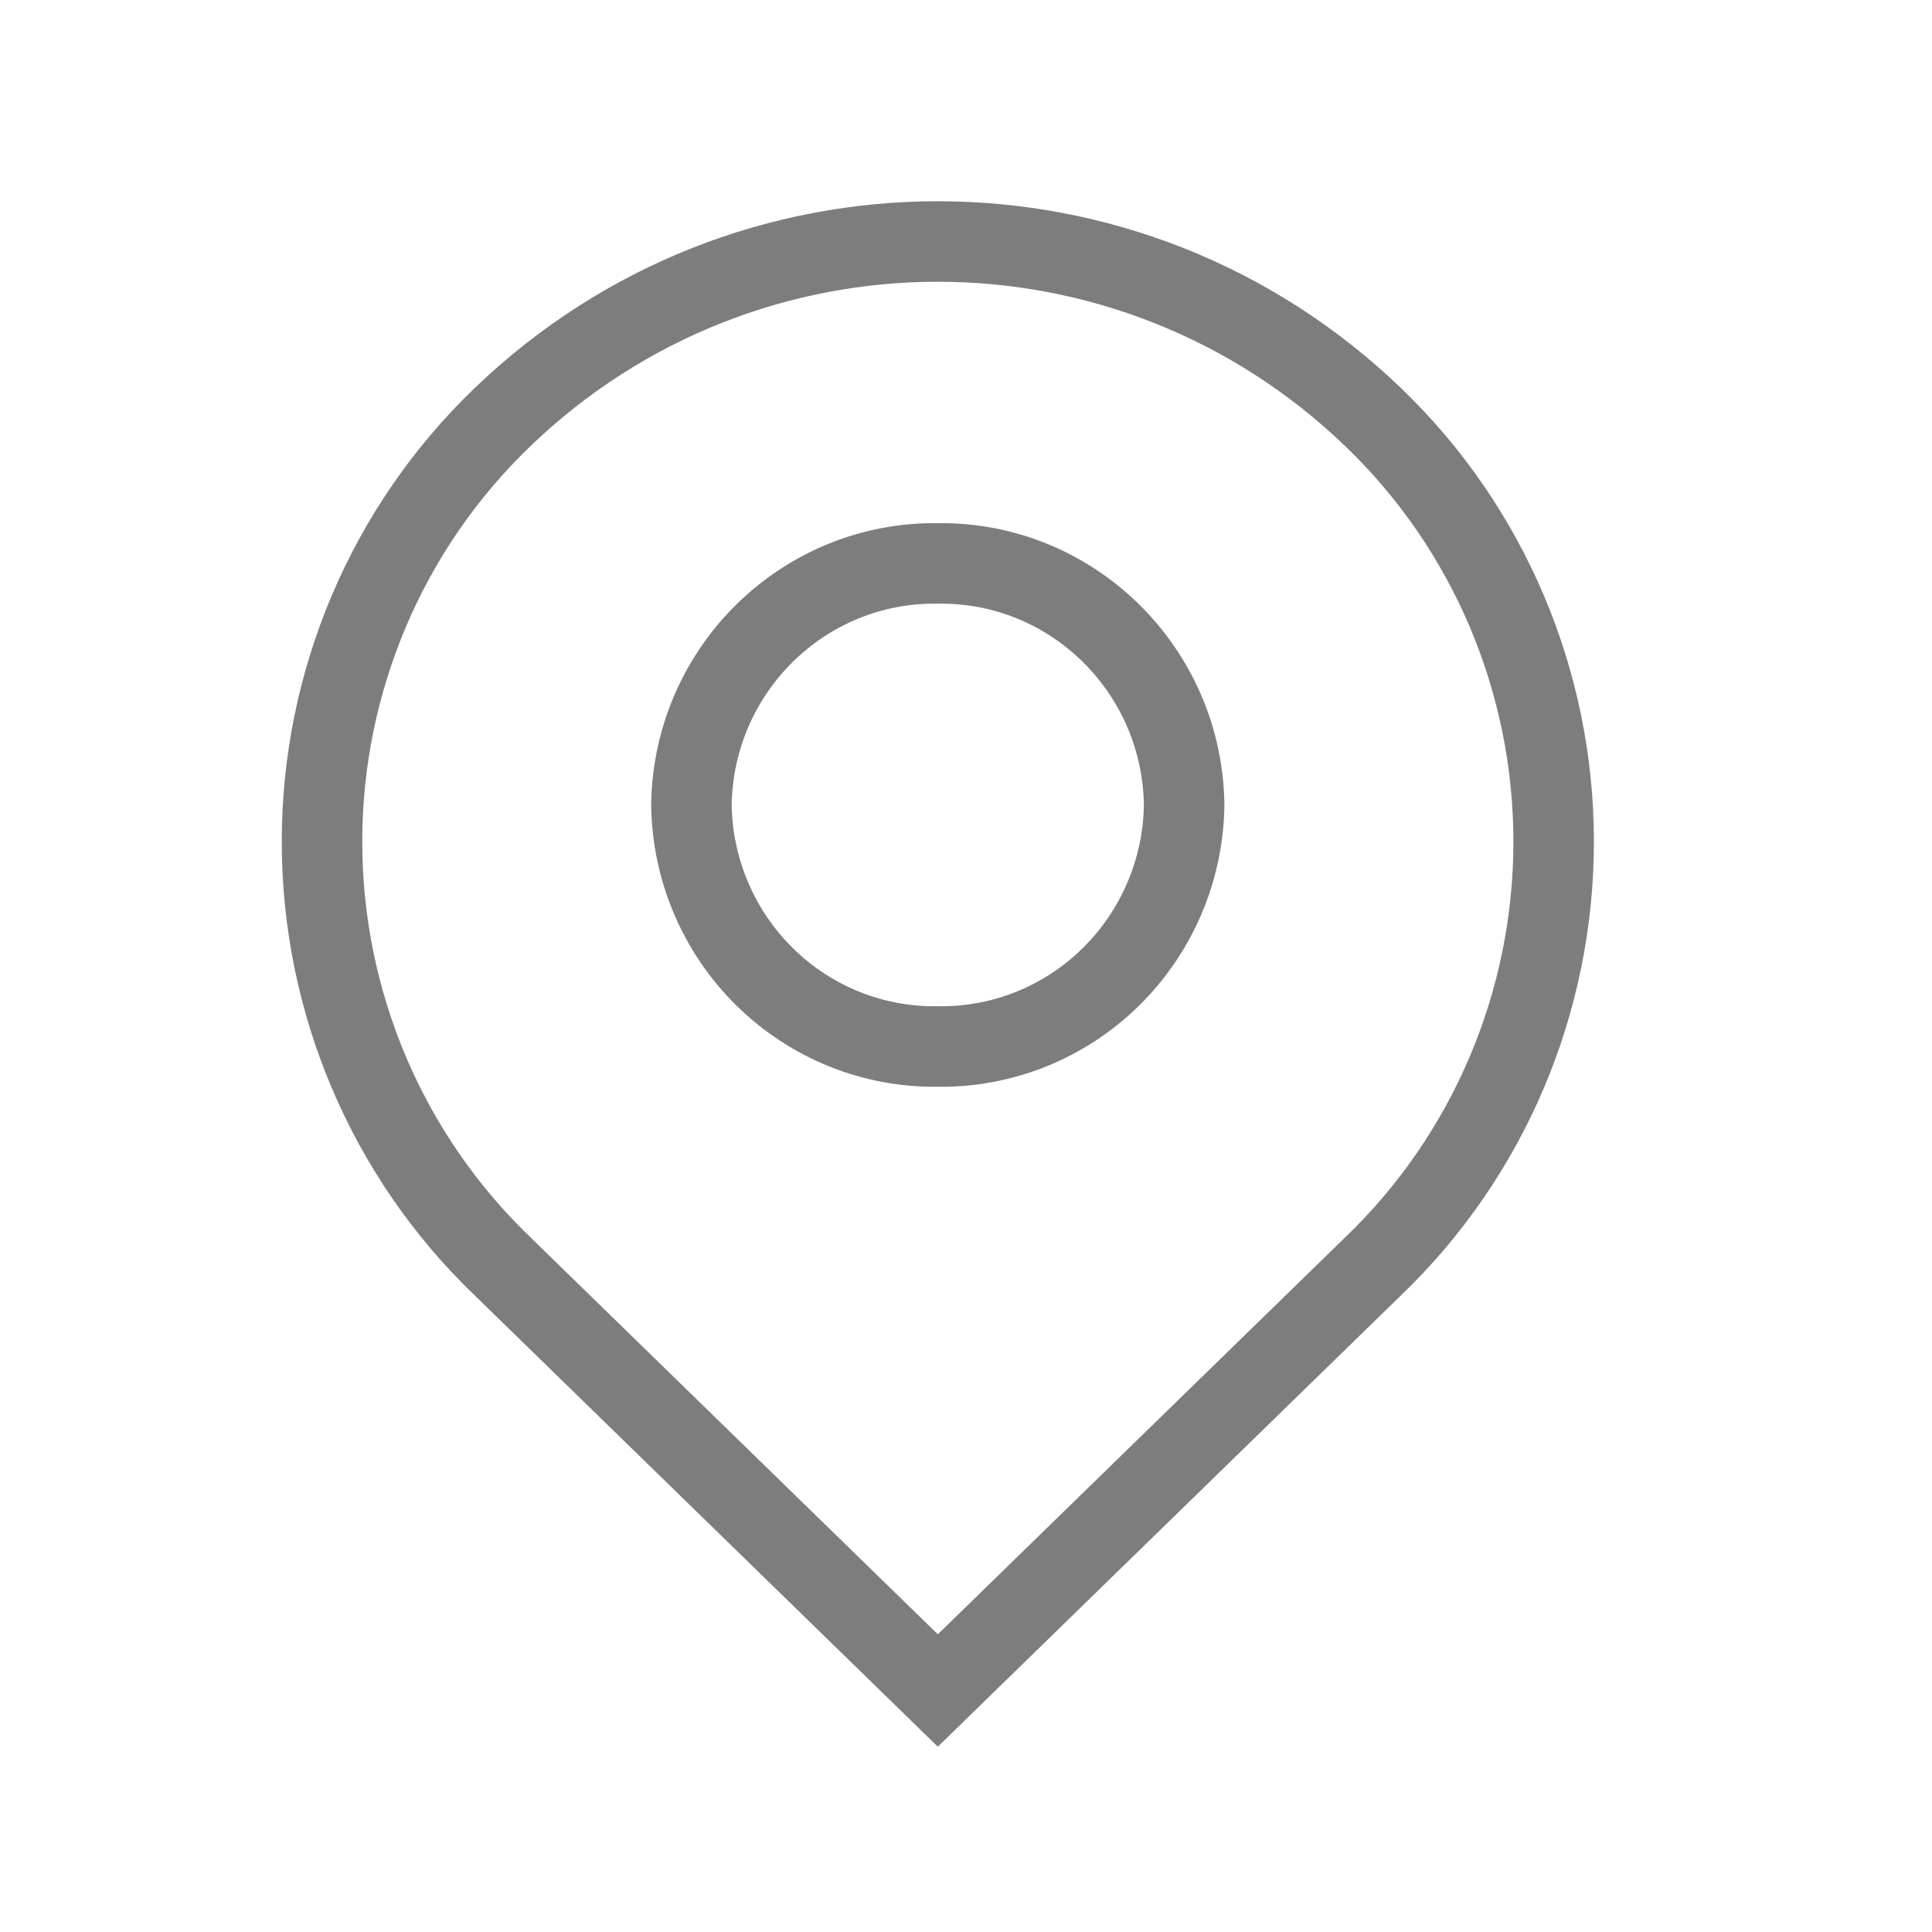
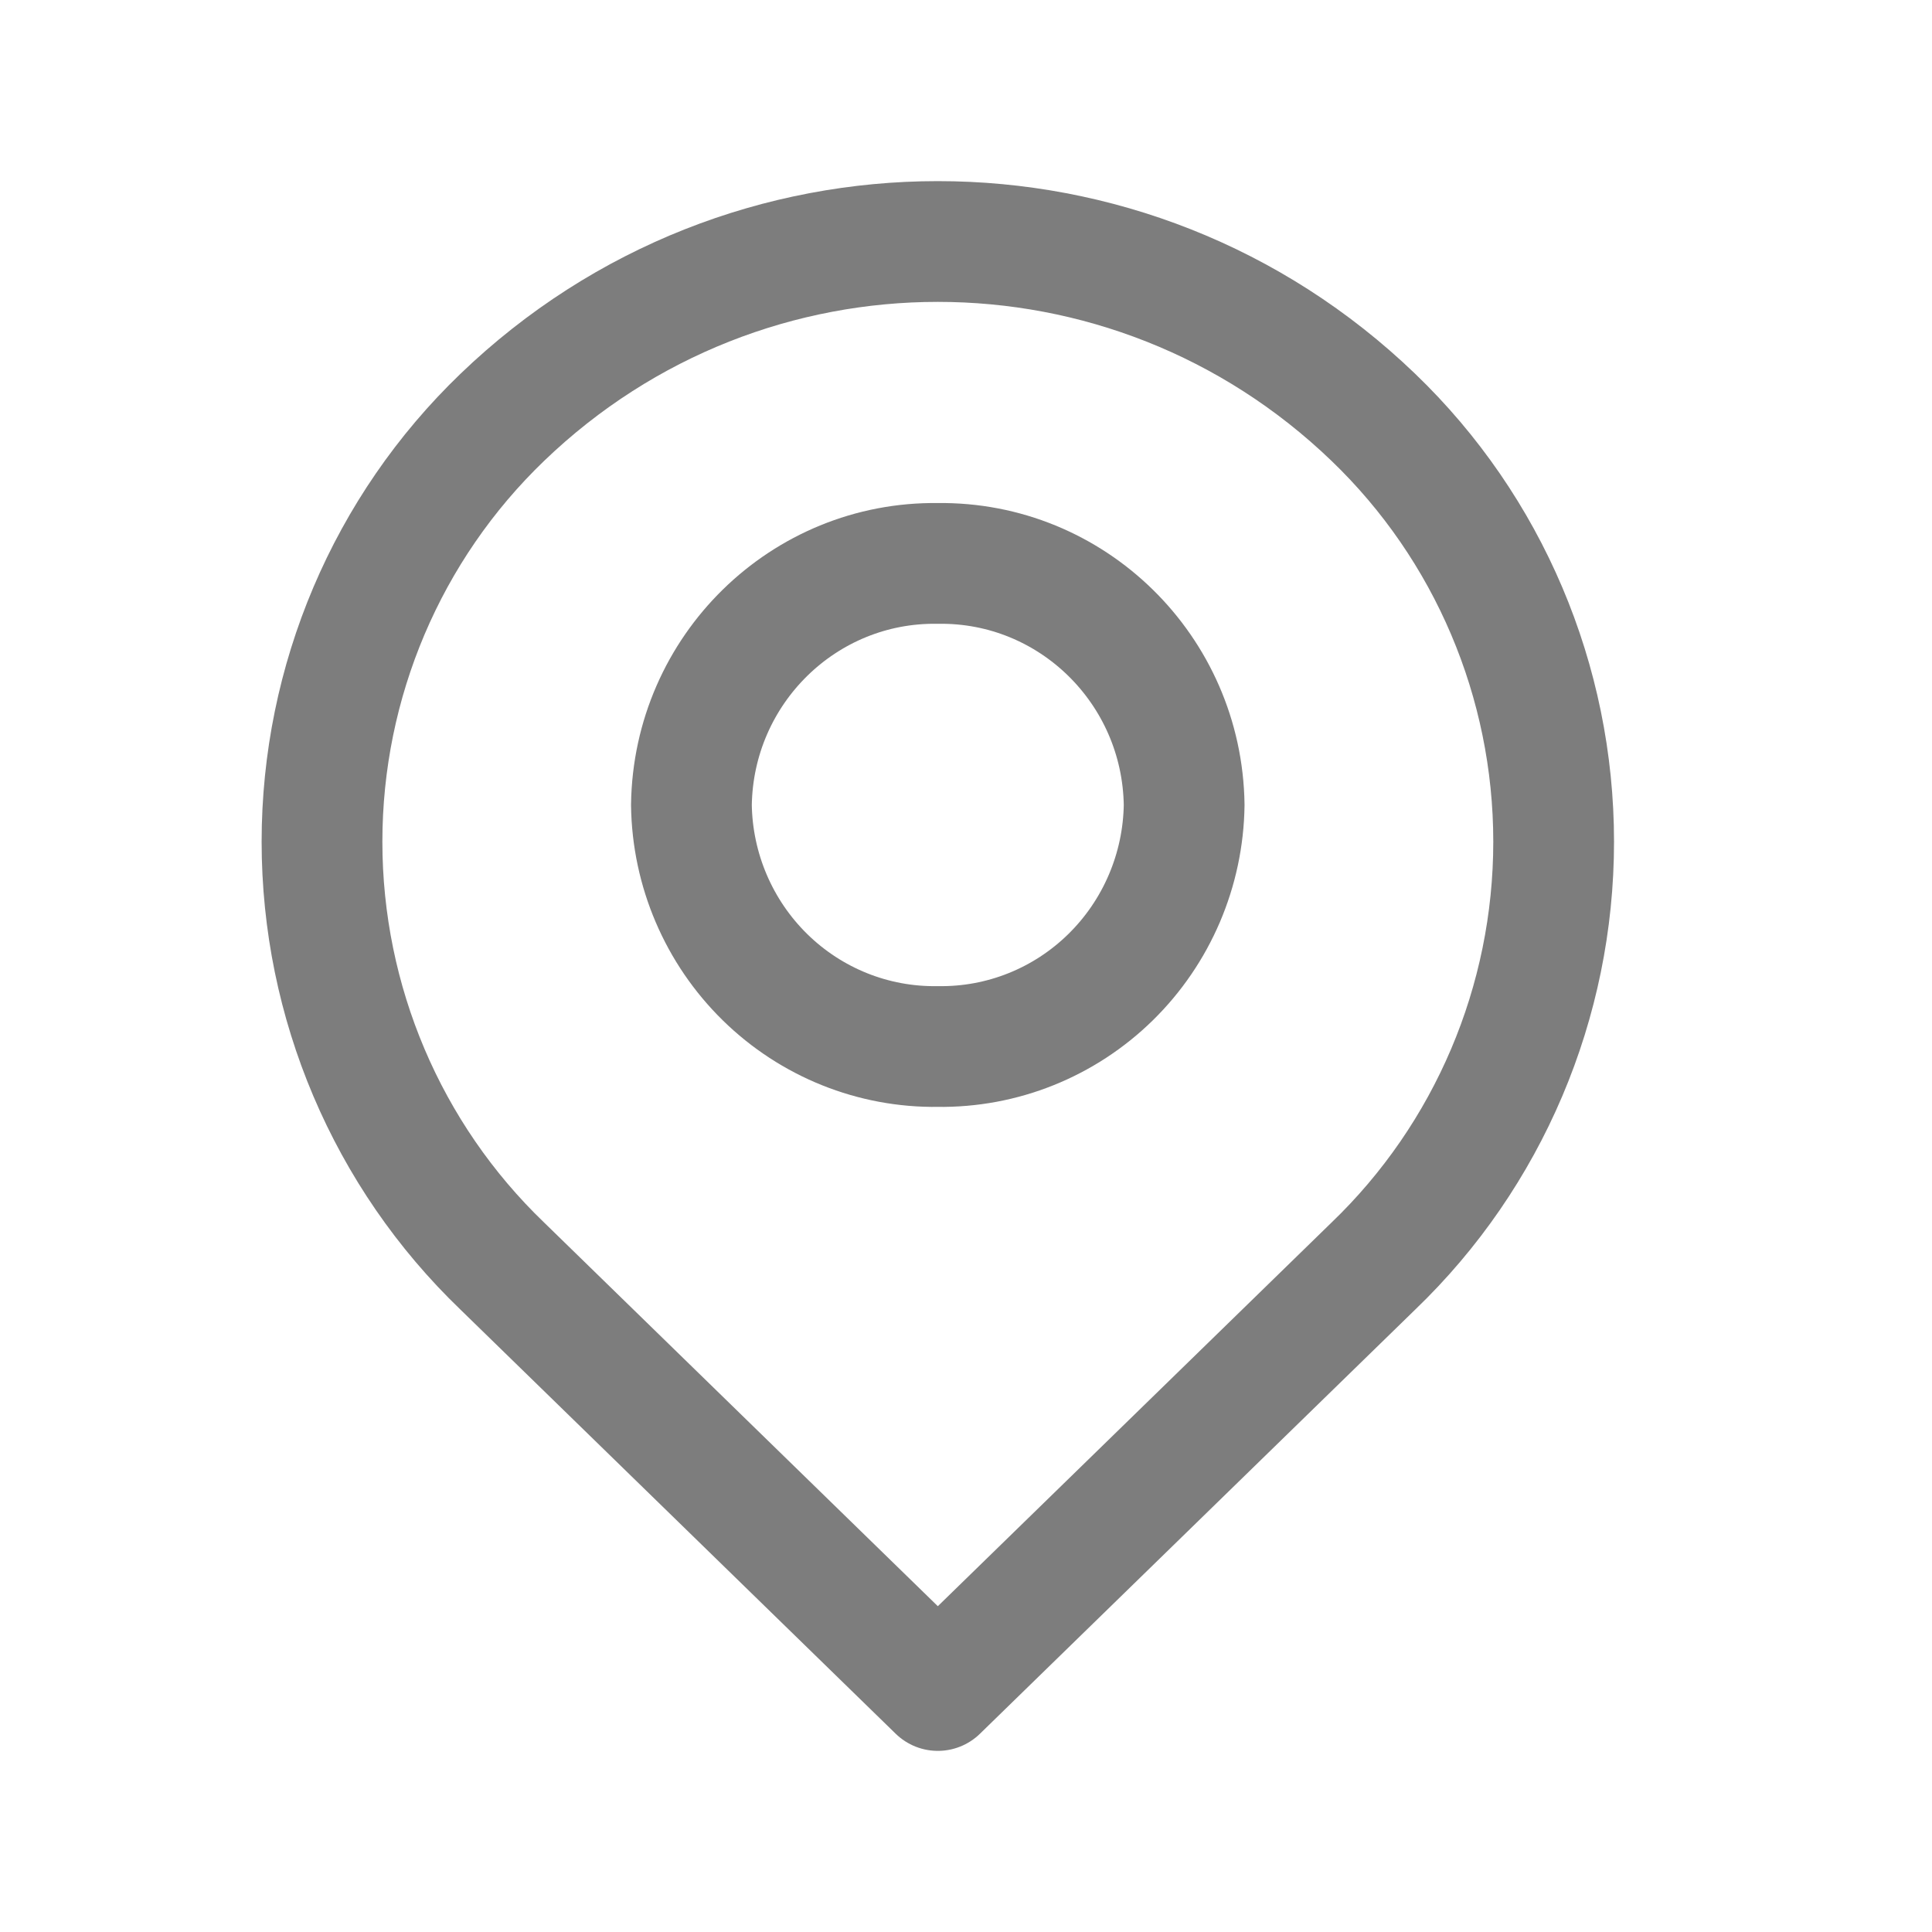
<svg xmlns="http://www.w3.org/2000/svg" id="pin" width="24" height="24" viewBox="0 0 24 24" fill="none">
-   <path fillRule="evenodd" clipRule="evenodd" d="M17.06 5.184C18.491 6.559 19.3 8.464 19.3 10.456C19.3 12.449 18.491 14.354 17.06 15.728L11.65 21L6.24 15.728C4.809 14.354 4 12.449 4 10.456C4 8.464 4.809 6.559 6.24 5.184C9.268 2.272 14.032 2.272 17.06 5.184Z" stroke="#7D7D7D" strokeWidth="1.5" strokeLlinecap="round" strokeLinejoin="round" />
-   <path fillRule="evenodd" clipRule="evenodd" d="M14.71 9.999C14.699 10.806 14.37 11.576 13.796 12.139C13.222 12.702 12.45 13.012 11.649 13C10.849 13.012 10.077 12.702 9.503 12.139C8.929 11.576 8.6 10.806 8.589 9.999C8.613 8.319 9.983 6.976 11.649 6.999C13.316 6.976 14.686 8.319 14.71 9.999Z" stroke="#7D7D7D" strokeWidth="1.5" strokeLinecap="round" strokeLinejoin="round" />
+   <path fillRule="evenodd" clipRule="evenodd" d="M17.06 5.184C18.491 6.559 19.3 8.464 19.3 10.456C19.3 12.449 18.491 14.354 17.06 15.728L11.65 21L6.24 15.728C4.809 14.354 4 12.449 4 10.456C4 8.464 4.809 6.559 6.24 5.184C9.268 2.272 14.032 2.272 17.06 5.184Z" stroke="#7D7D7D" stroke-width="1.5" stroke-linecap="round" stroke-linejoin="round" />
+   <path fillRule="evenodd" clipRule="evenodd" d="M14.71 9.999C14.699 10.806 14.37 11.576 13.796 12.139C13.222 12.702 12.45 13.012 11.649 13C10.849 13.012 10.077 12.702 9.503 12.139C8.929 11.576 8.6 10.806 8.589 9.999C8.613 8.319 9.983 6.976 11.649 6.999C13.316 6.976 14.686 8.319 14.71 9.999Z" stroke="#7D7D7D" stroke-width="1.5" stroke-linecap="round" stroke-linejoin="round" />
</svg>
